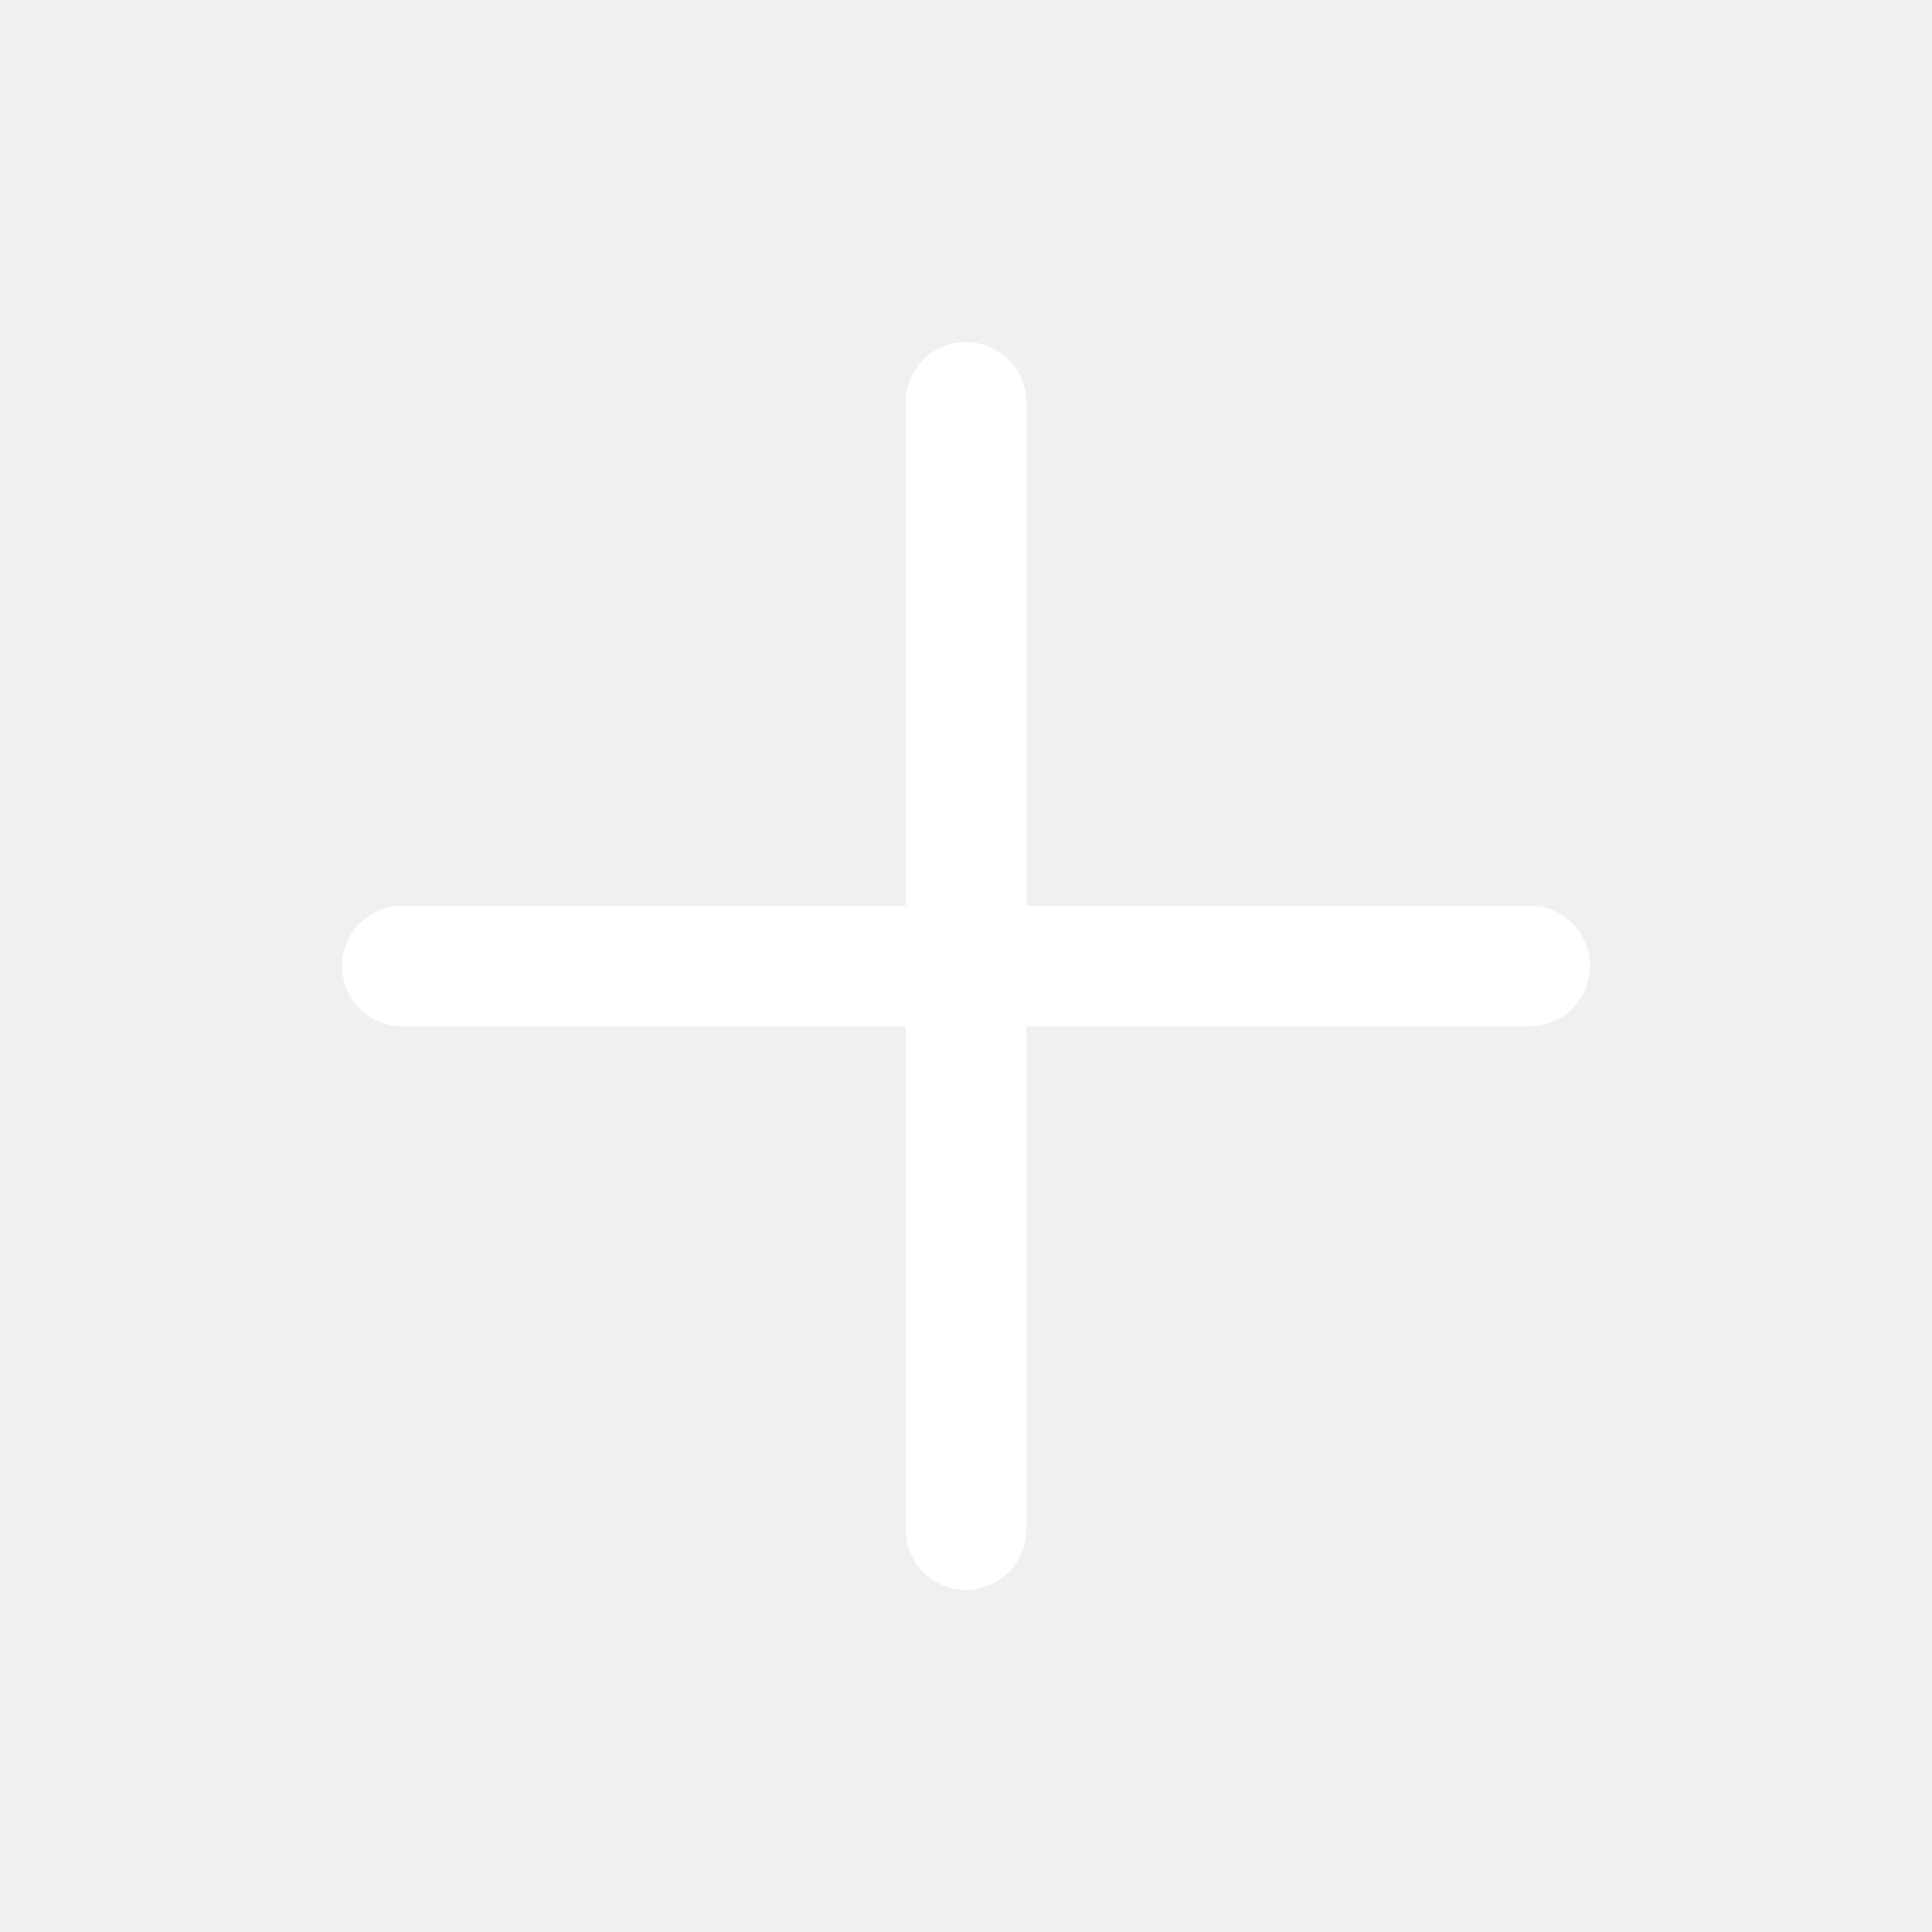
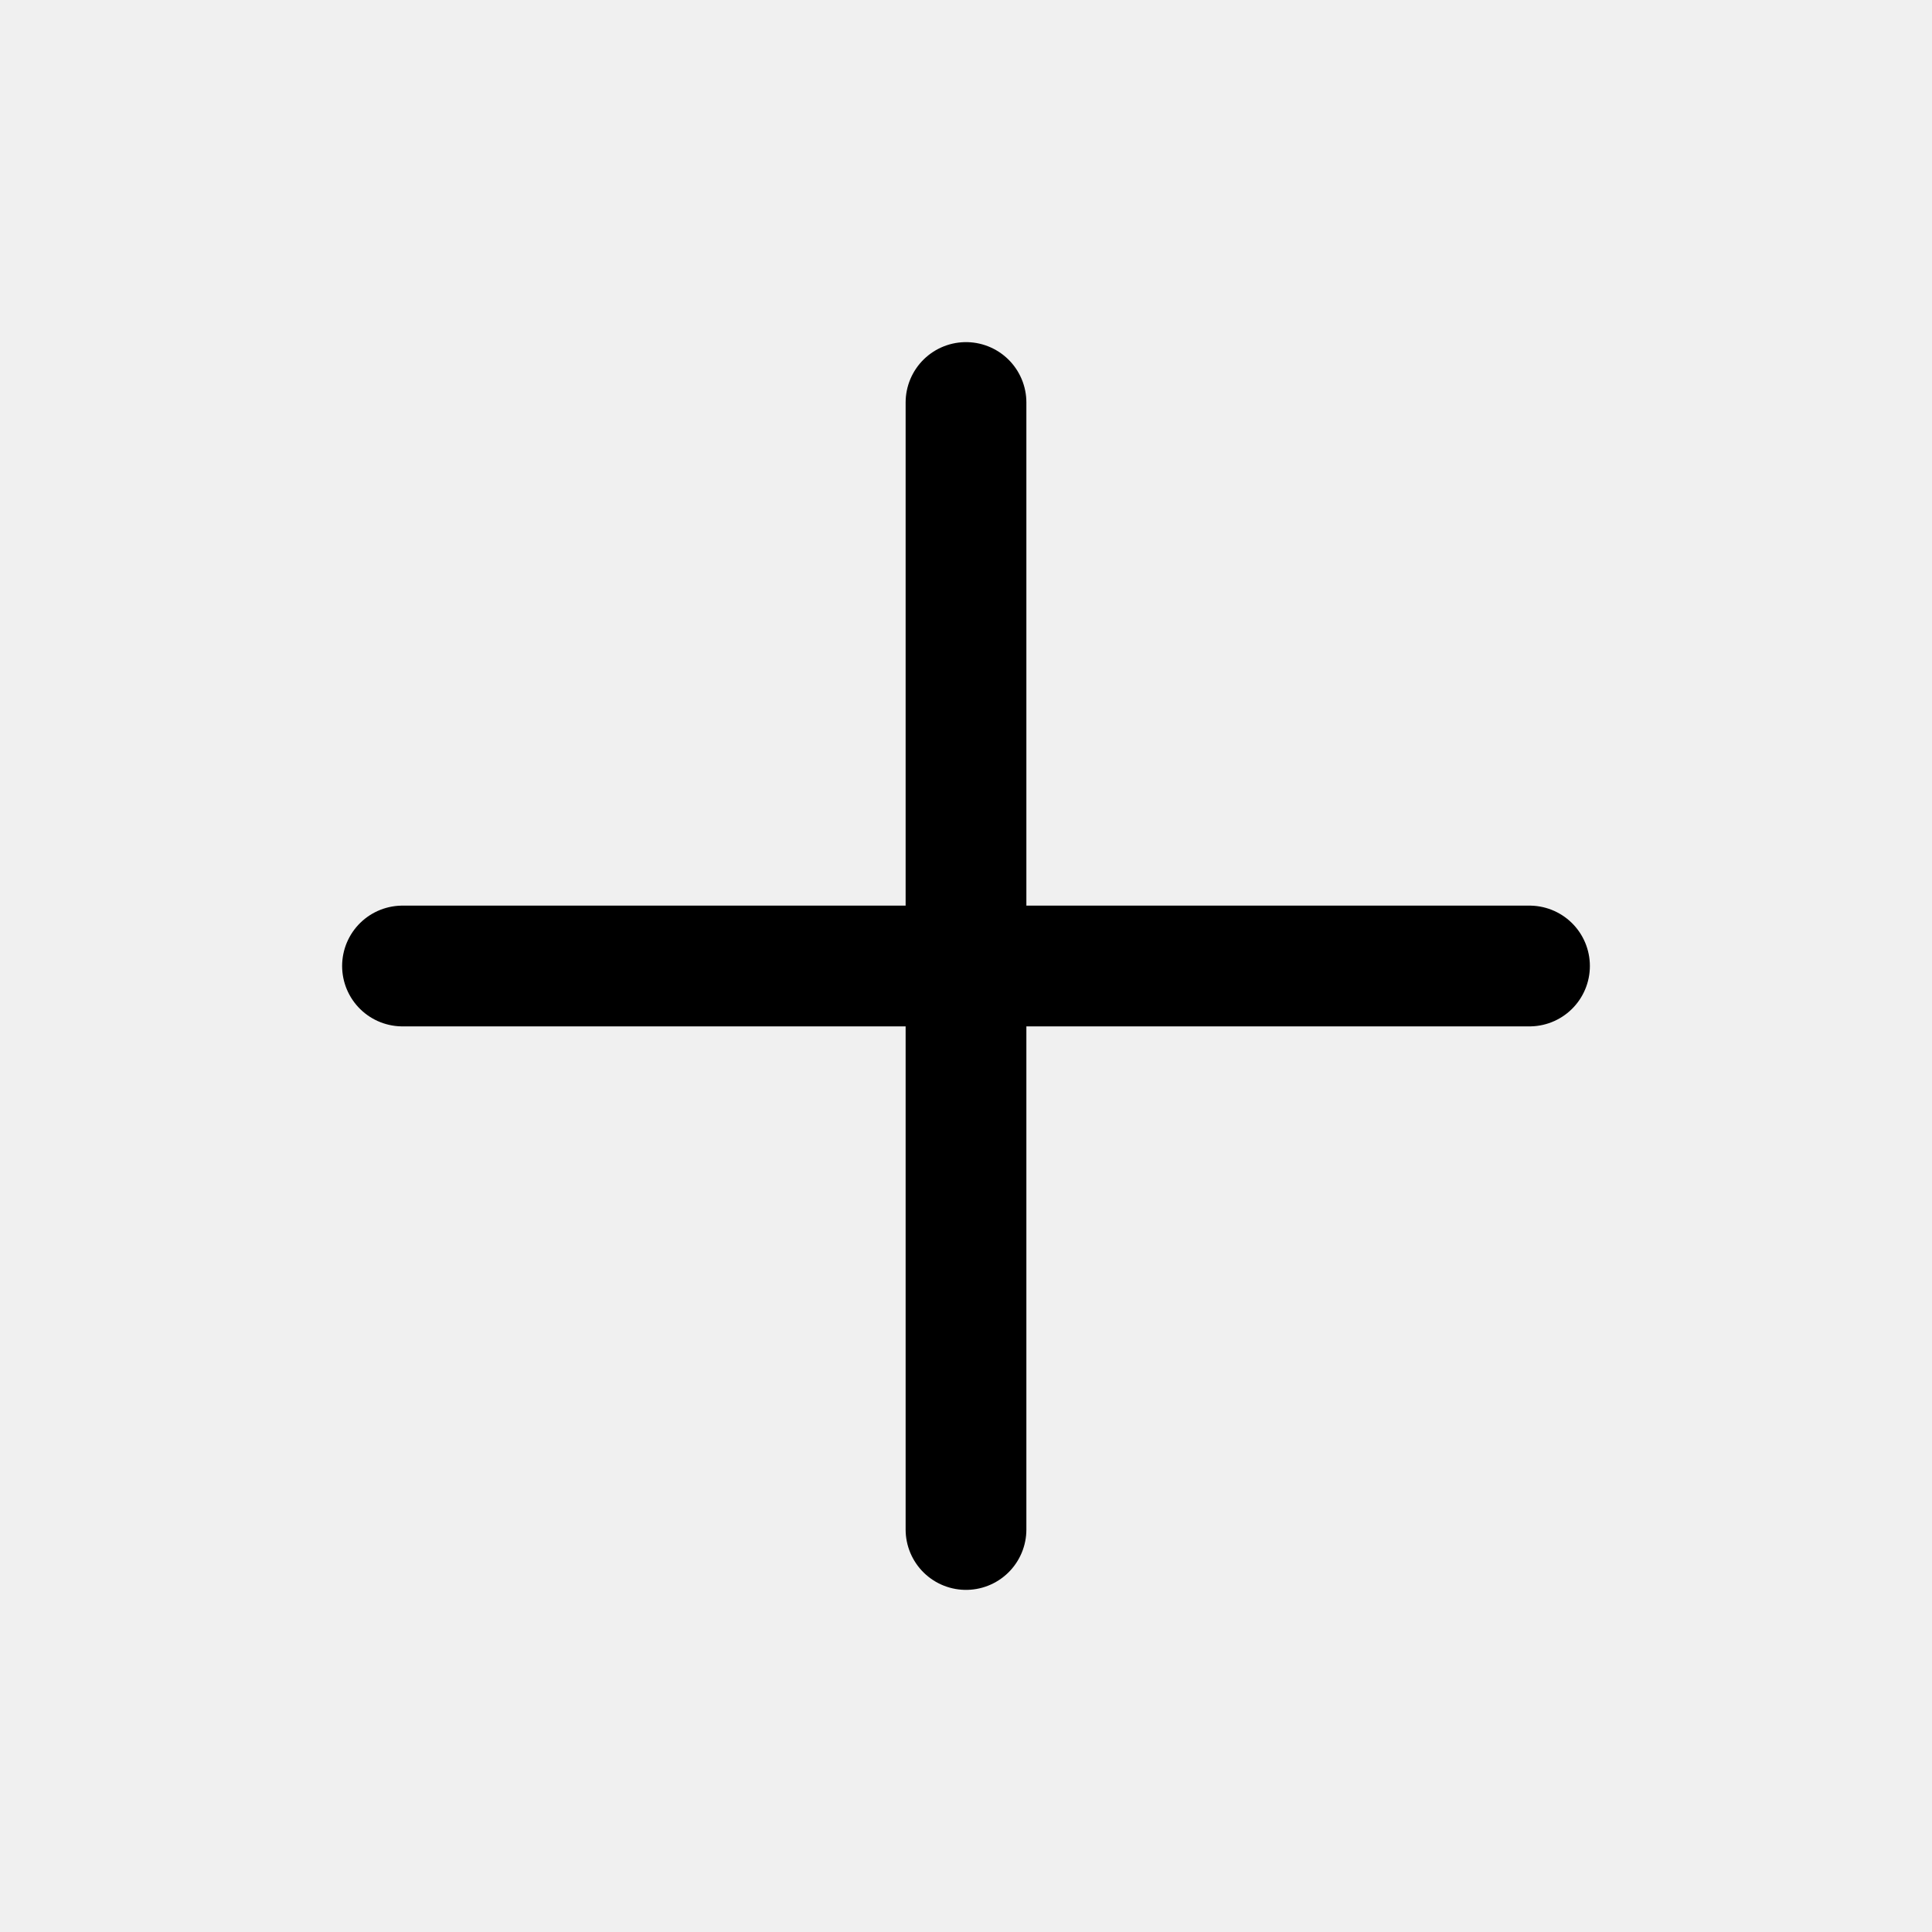
- <svg xmlns="http://www.w3.org/2000/svg" width="24" height="24" viewBox="0 0 24 24" fill="none">
-   <path d="M12 5V19M5 12H19" stroke="white" stroke-width="1.5" stroke-linecap="round" stroke-linejoin="round" />
+ <svg xmlns="http://www.w3.org/2000/svg" width="24" height="24" stroke="currentColor" viewBox="0 0 24 24" fill="none">
+   <path d="M12 5V19M5 12H19" stroke-width="1.5" stroke-linecap="round" stroke-linejoin="round" />
</svg>
